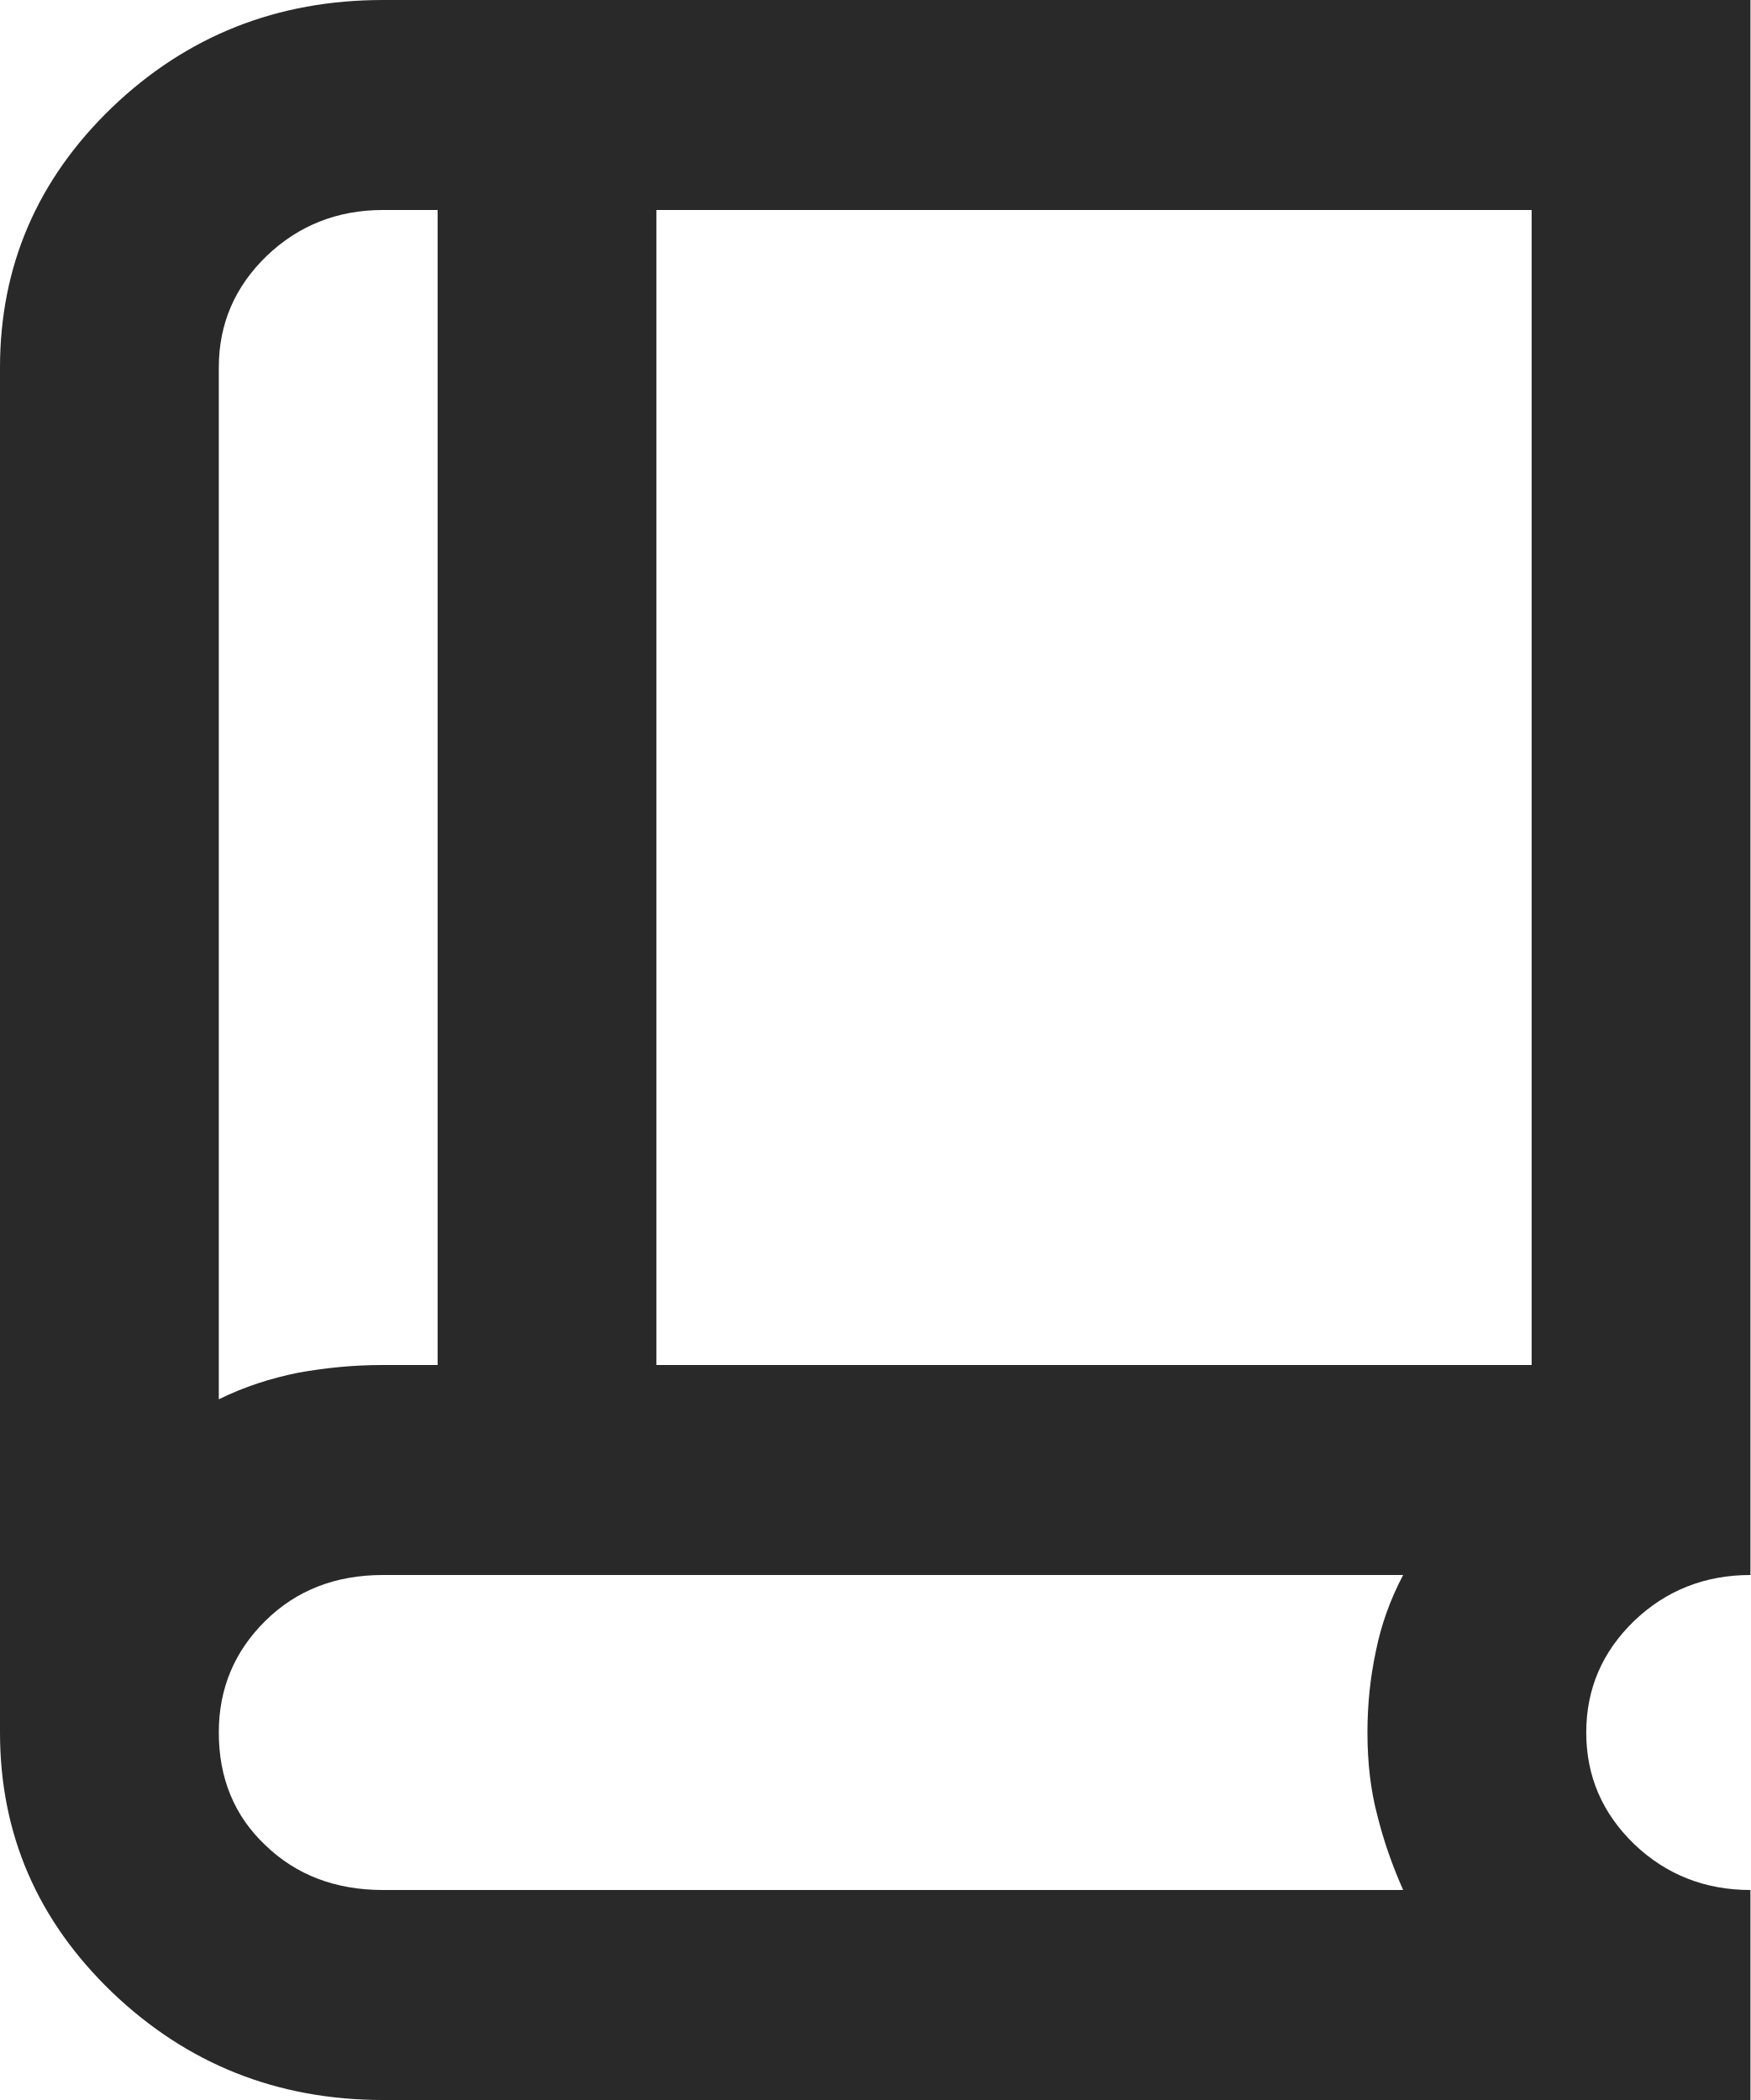
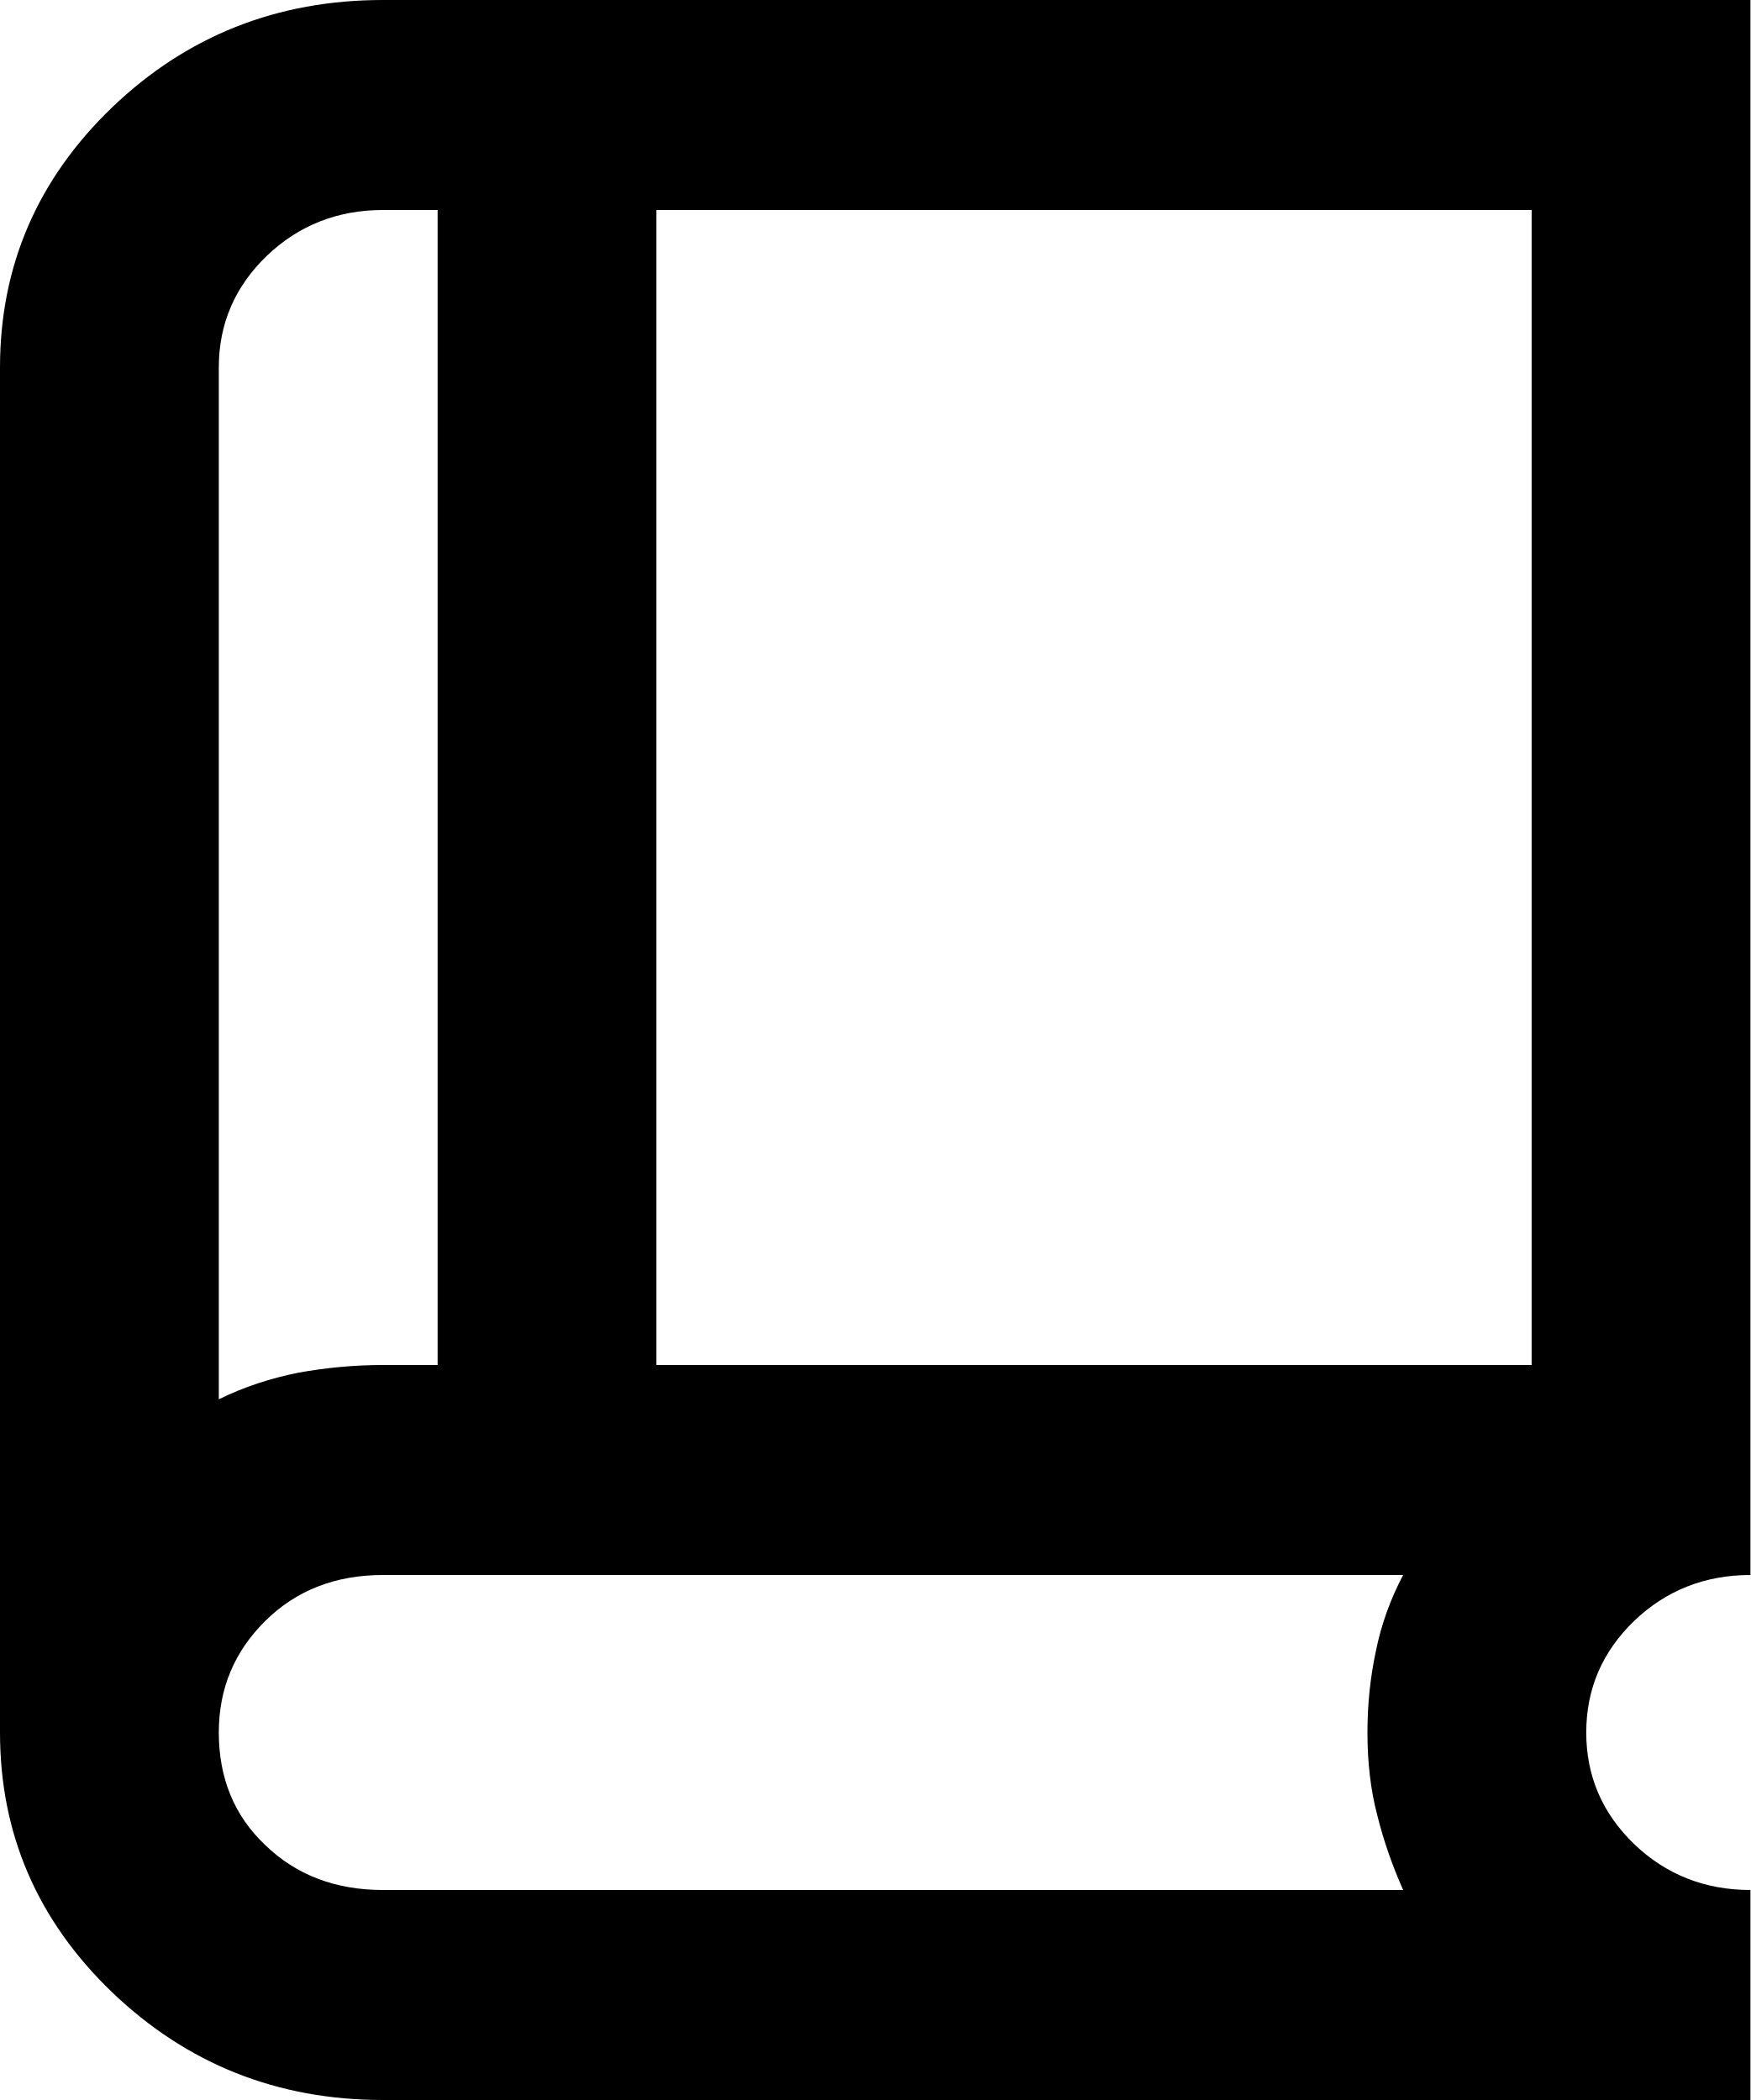
<svg xmlns="http://www.w3.org/2000/svg" width="5" height="6" viewBox="0 0 5 6" fill="none">
-   <path d="M1.094 6C0.792 6 0.534 5.897 0.32 5.692C0.107 5.487 0 5.24 0 4.95V1.05C0 0.76 0.107 0.512 0.32 0.307C0.534 0.102 0.792 0 1.094 0H5V4.5C4.87 4.5 4.759 4.544 4.668 4.631C4.577 4.719 4.531 4.825 4.531 4.95C4.531 5.075 4.577 5.181 4.668 5.269C4.759 5.356 4.87 5.4 5 5.4V6H1.094ZM0.625 3.998C0.698 3.962 0.773 3.938 0.852 3.922C0.93 3.908 1.01 3.9 1.094 3.9H1.25V0.6H1.094C0.964 0.6 0.853 0.644 0.762 0.731C0.671 0.819 0.625 0.925 0.625 1.05V3.998ZM1.875 3.9H4.375V0.6H1.875V3.9ZM1.094 5.4H4.008C3.977 5.33 3.952 5.259 3.934 5.186C3.915 5.114 3.906 5.035 3.906 4.95C3.906 4.87 3.914 4.793 3.93 4.718C3.945 4.643 3.971 4.57 4.008 4.5H1.094C0.958 4.5 0.846 4.544 0.758 4.631C0.669 4.719 0.625 4.825 0.625 4.95C0.625 5.08 0.669 5.188 0.758 5.272C0.846 5.357 0.958 5.4 1.094 5.4Z" fill="#292929" />
+   <path d="M1.094 6C0.792 6 0.534 5.897 0.32 5.692C0.107 5.487 0 5.24 0 4.95V1.05C0 0.76 0.107 0.512 0.32 0.307C0.534 0.102 0.792 0 1.094 0H5V4.5C4.87 4.5 4.759 4.544 4.668 4.631C4.577 4.719 4.531 4.825 4.531 4.95C4.531 5.075 4.577 5.181 4.668 5.269C4.759 5.356 4.87 5.4 5 5.4V6H1.094ZM0.625 3.998C0.698 3.962 0.773 3.938 0.852 3.922C0.93 3.908 1.01 3.9 1.094 3.9H1.25V0.6H1.094C0.964 0.6 0.853 0.644 0.762 0.731C0.671 0.819 0.625 0.925 0.625 1.05V3.998ZM1.875 3.9H4.375V0.6H1.875V3.9ZM1.094 5.4H4.008C3.977 5.33 3.952 5.259 3.934 5.186C3.915 5.114 3.906 5.035 3.906 4.95C3.906 4.87 3.914 4.793 3.93 4.718C3.945 4.643 3.971 4.57 4.008 4.5H1.094C0.958 4.5 0.846 4.544 0.758 4.631C0.669 4.719 0.625 4.825 0.625 4.95C0.625 5.08 0.669 5.188 0.758 5.272C0.846 5.357 0.958 5.4 1.094 5.4Z" fill="currentColor" />
</svg>
